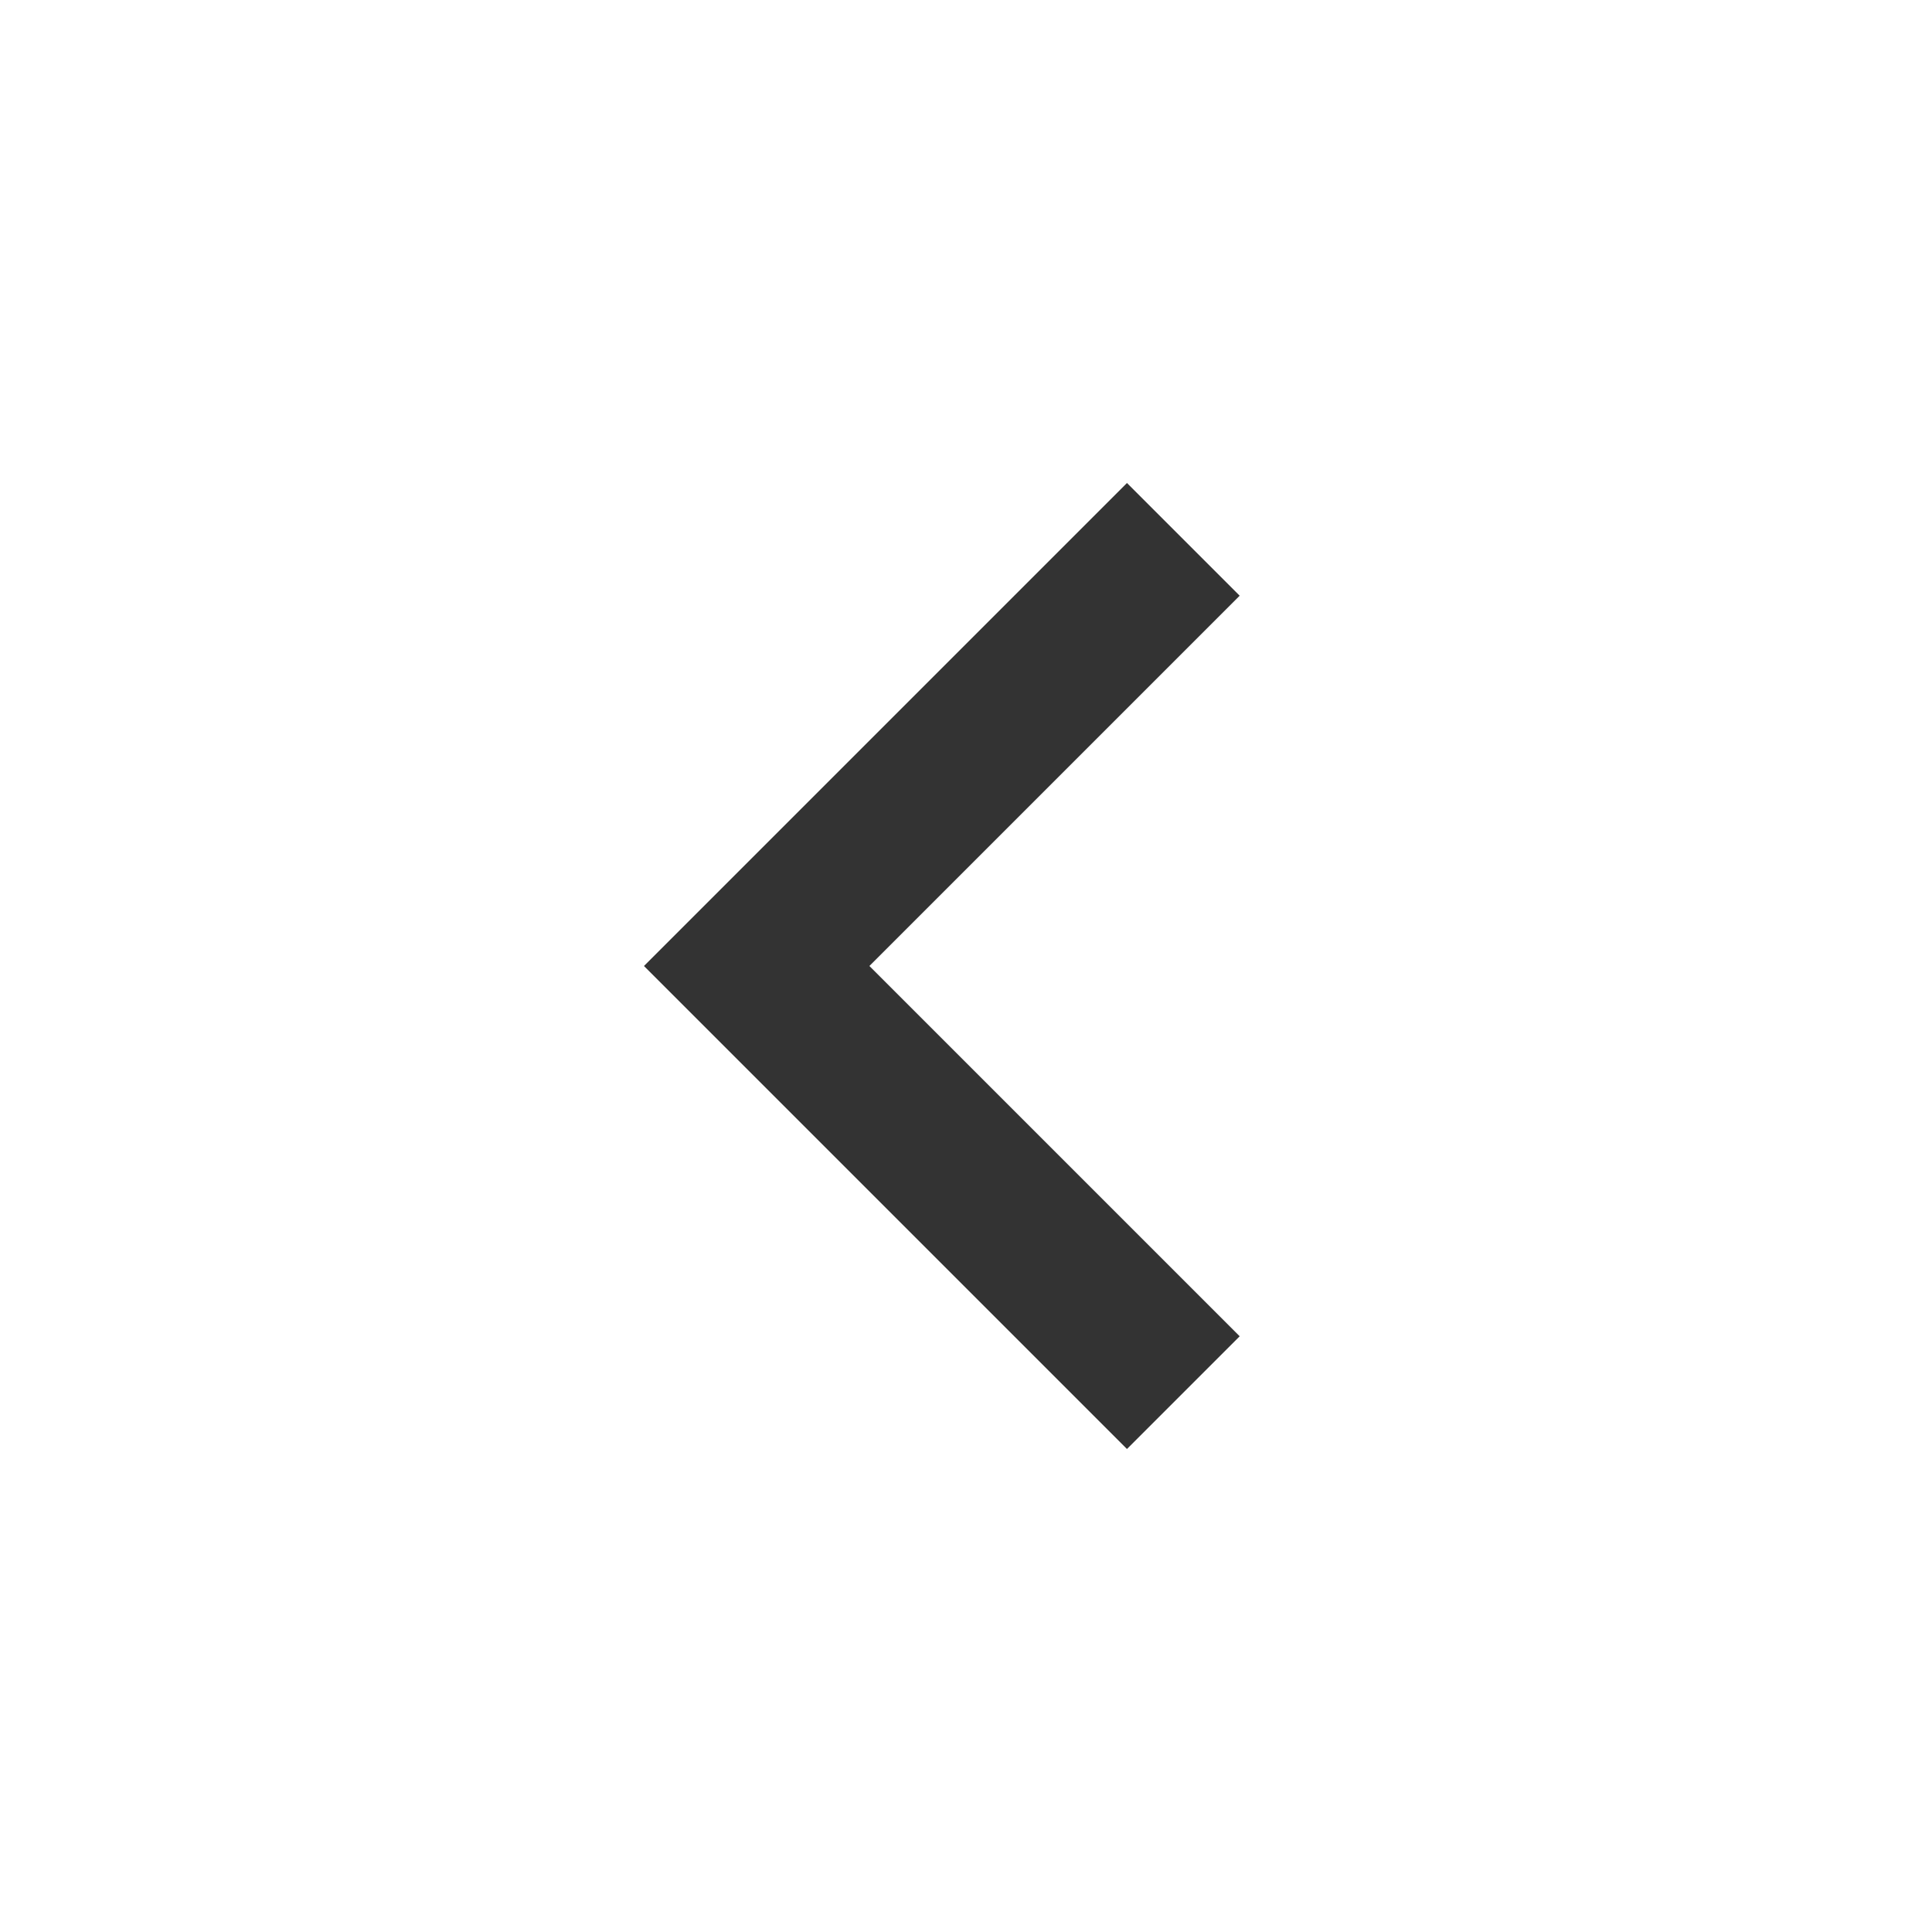
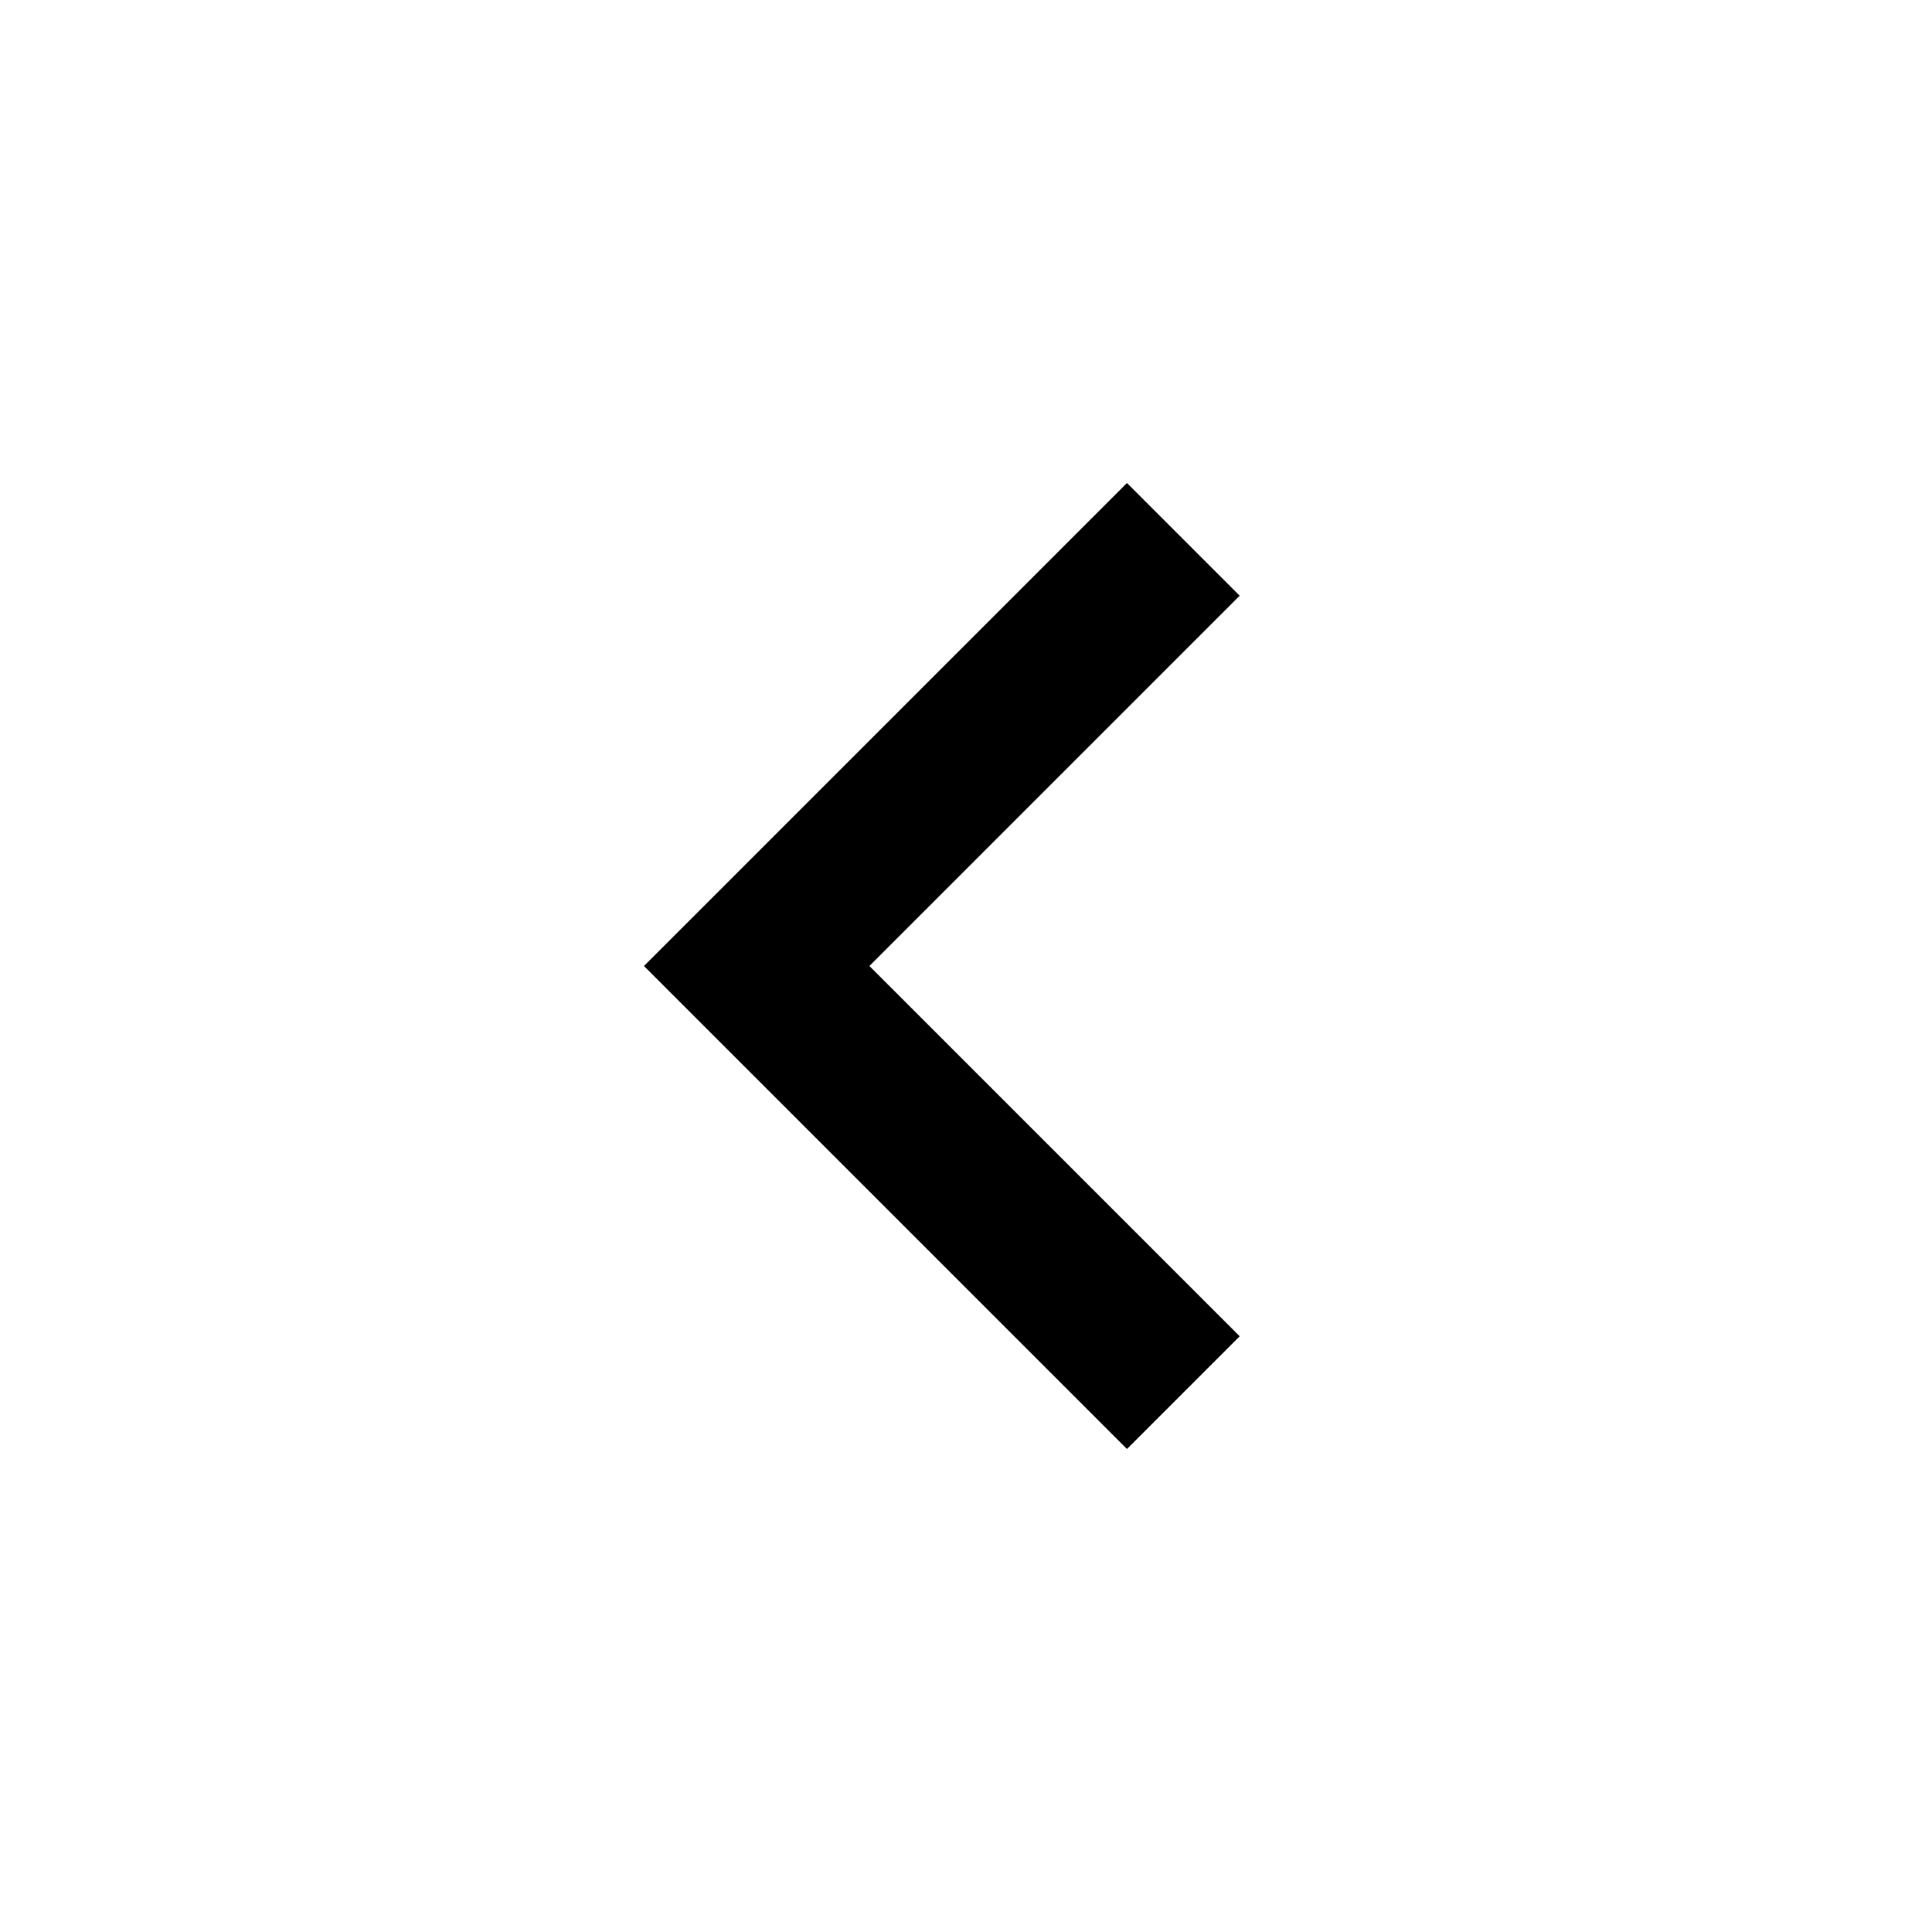
<svg xmlns="http://www.w3.org/2000/svg" width="32" height="32" viewBox="0 0 32 32" fill="none">
-   <path d="M14.4 16L20.533 22.133L18.666 24L10.666 16L18.666 8L20.533 9.867L14.4 16Z" fill="#333333" />
+   <path d="M14.4 16L20.533 22.133L18.666 24L10.666 16L18.666 8L20.533 9.867L14.4 16Z" fill="currentColor" />
</svg>
